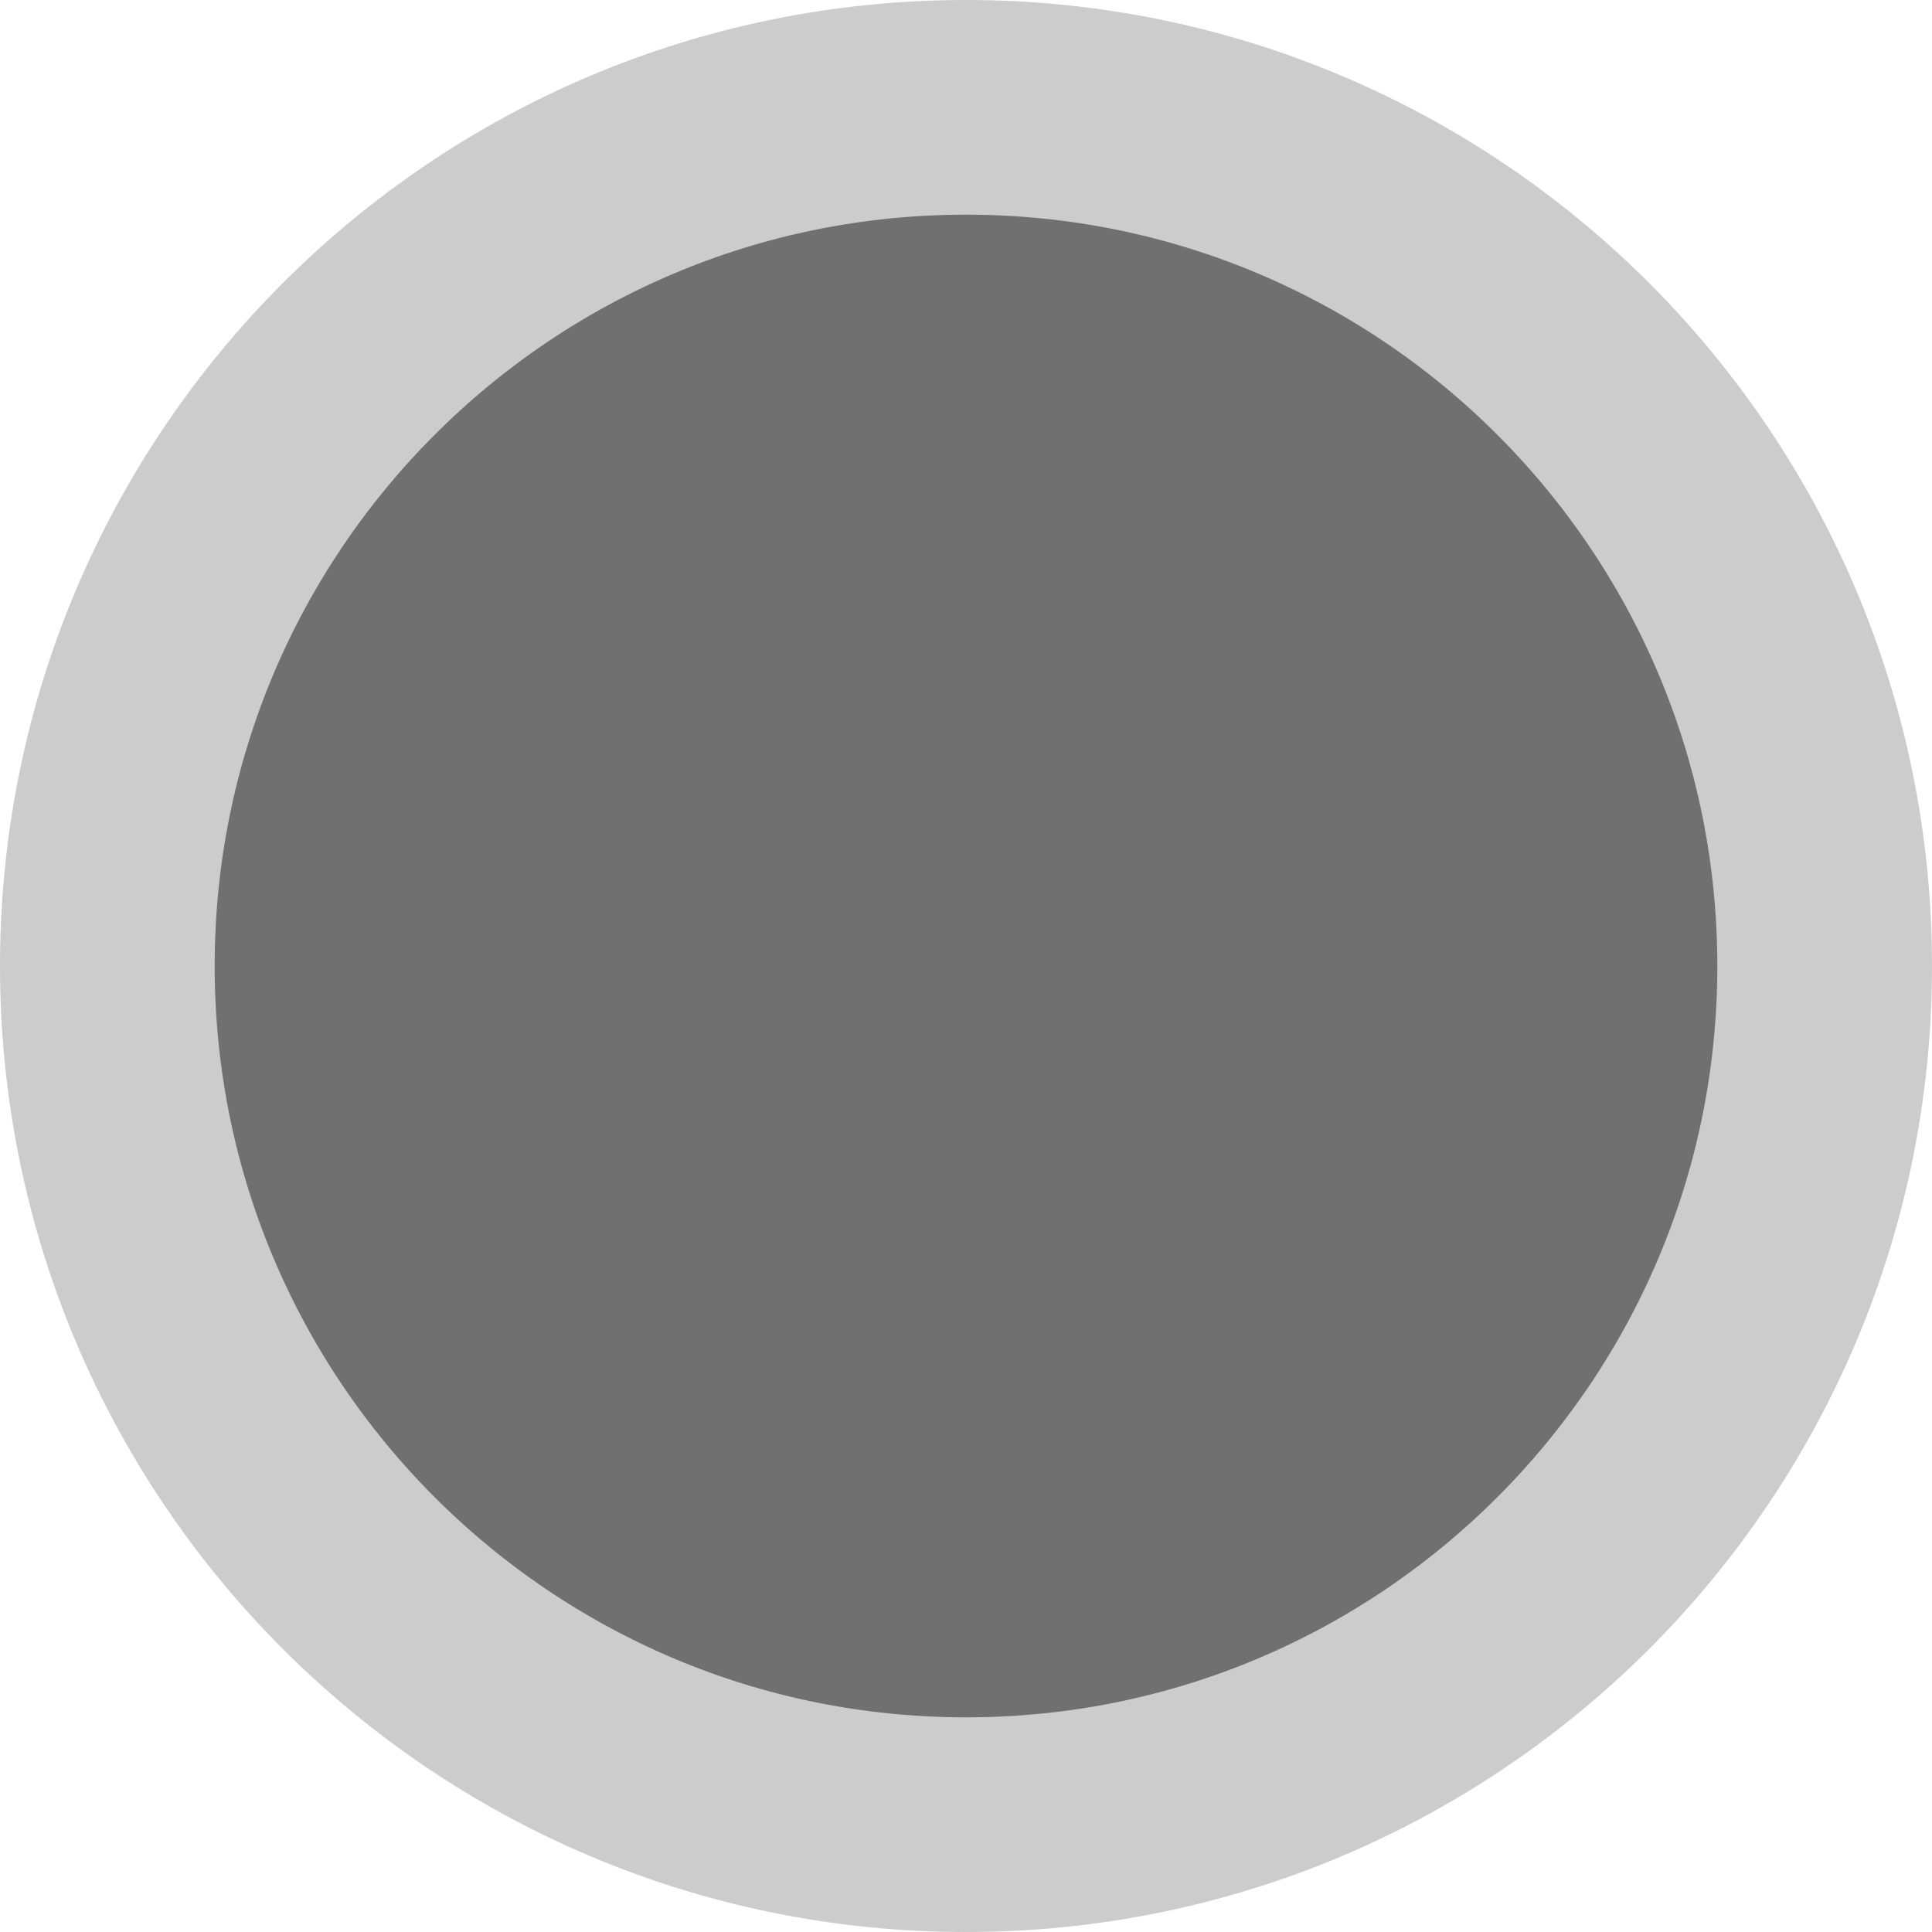
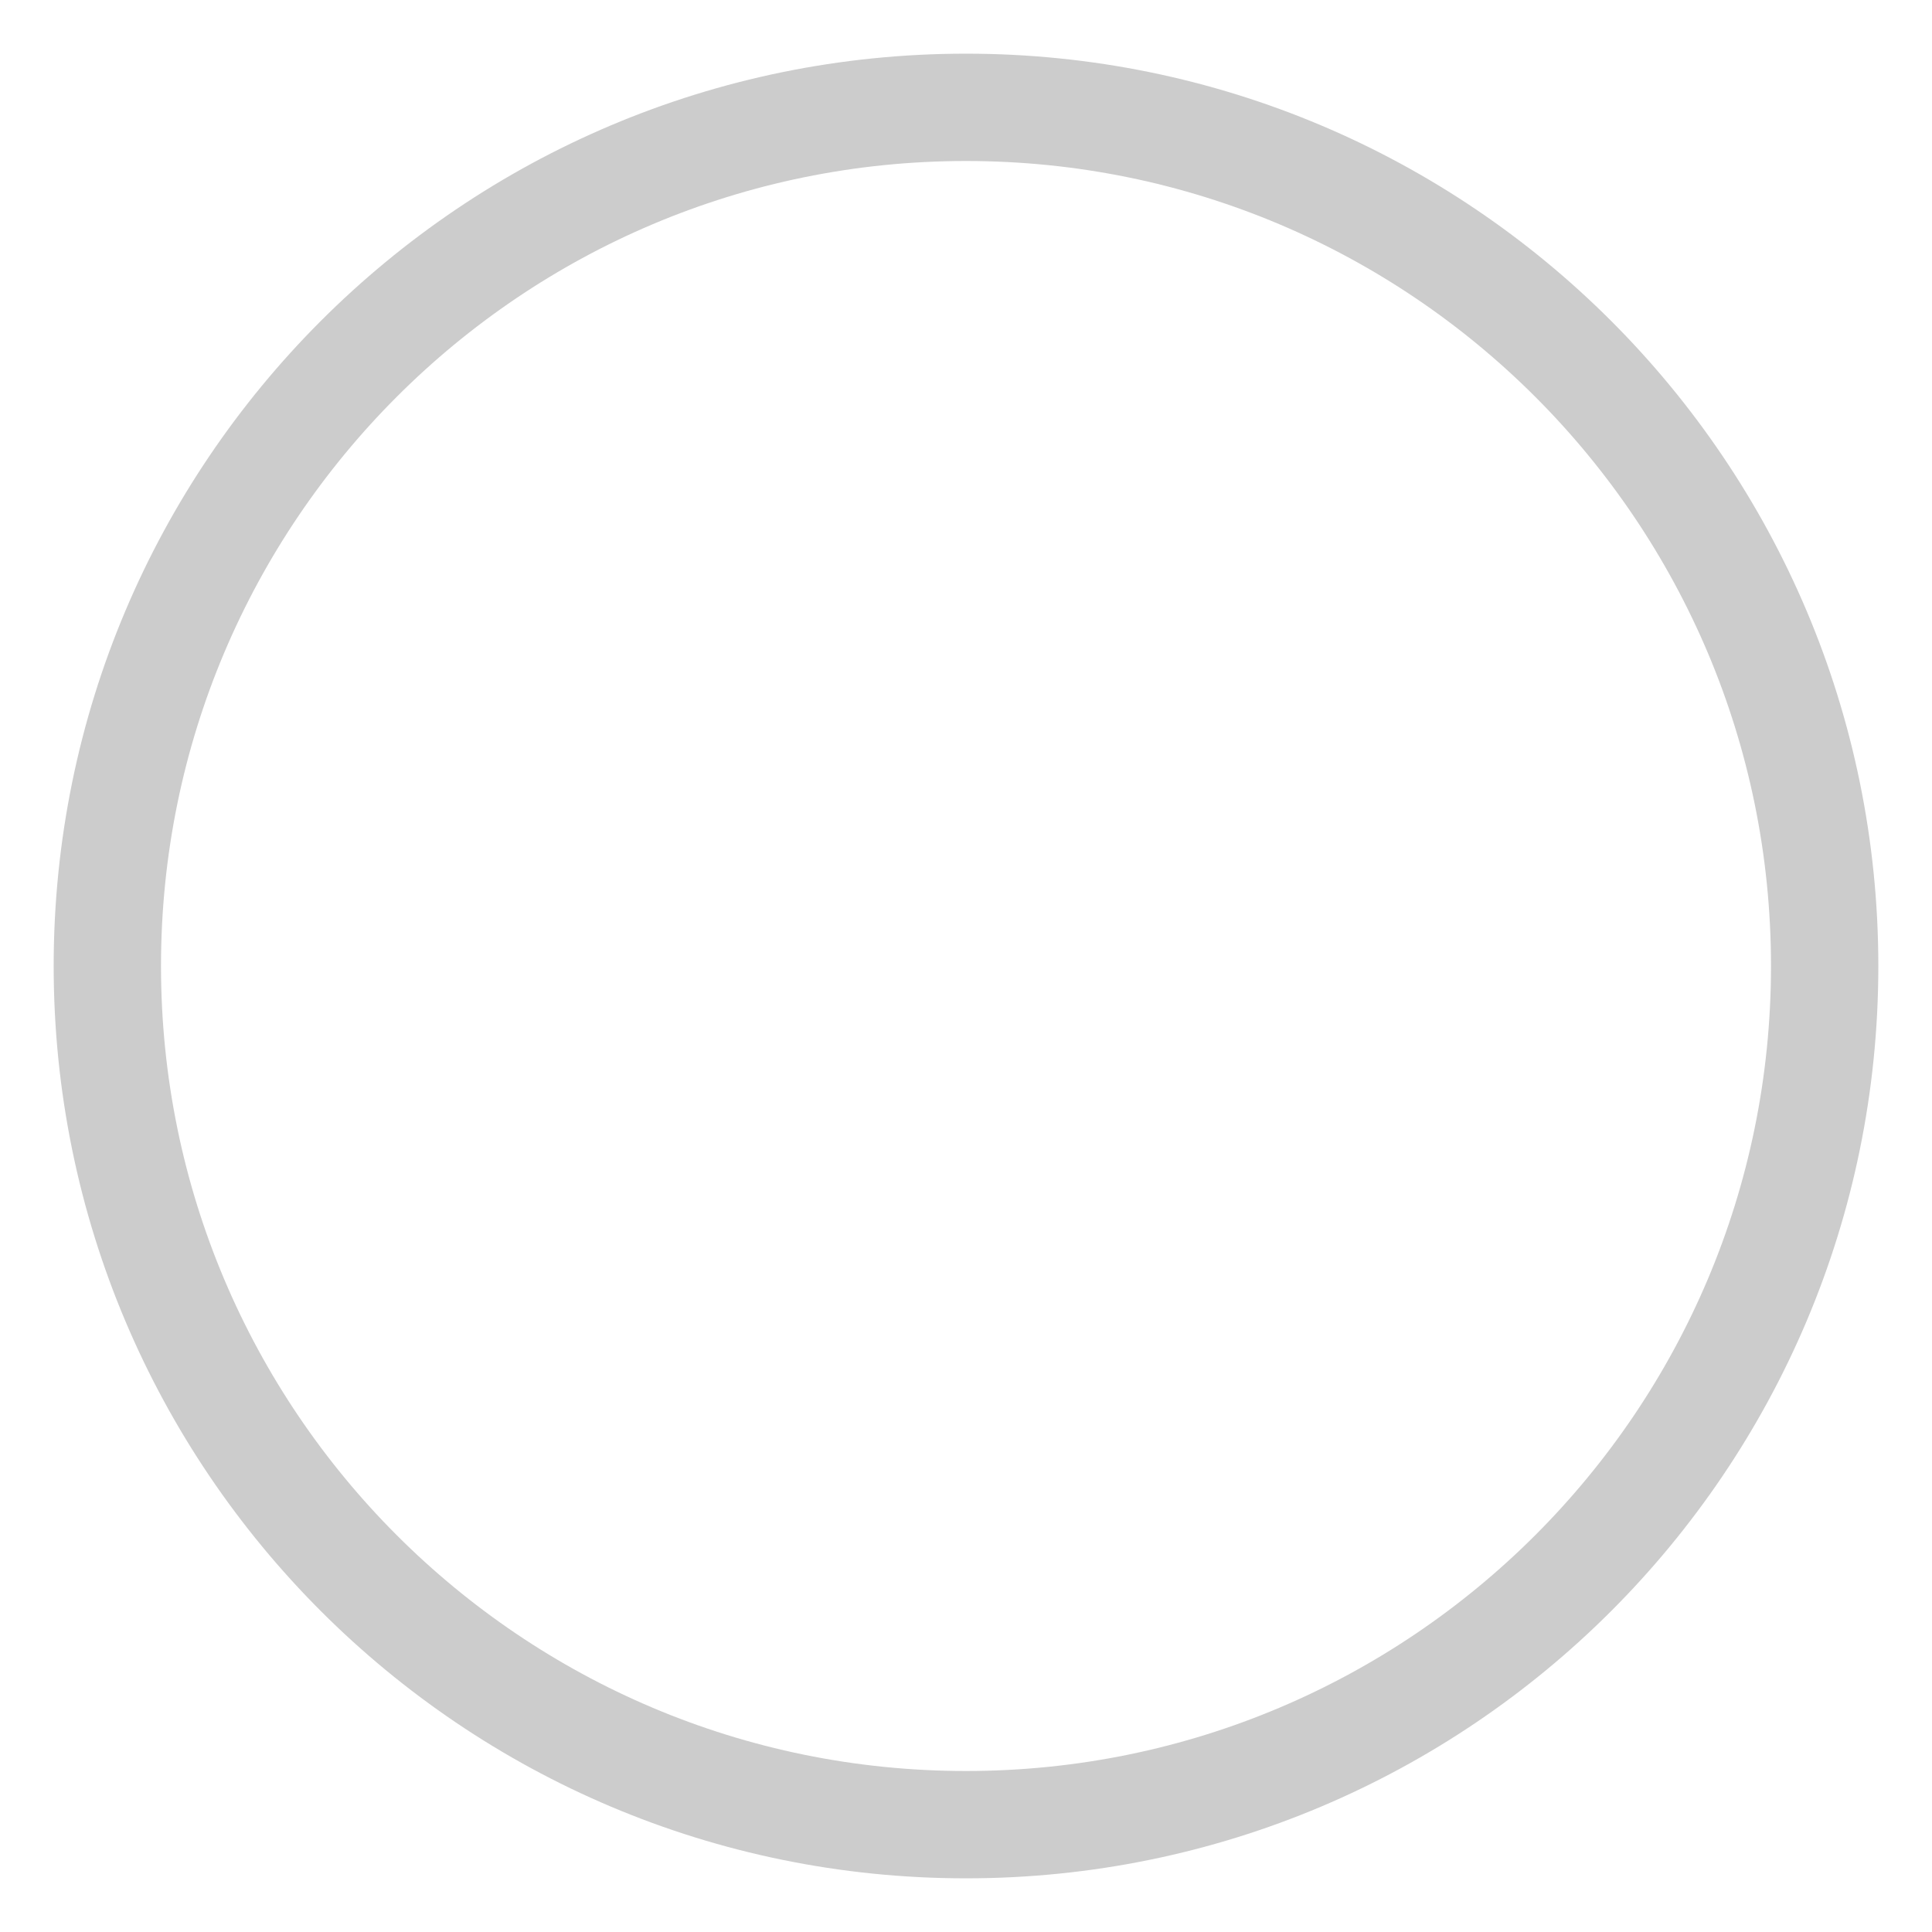
<svg xmlns="http://www.w3.org/2000/svg" width="18px" height="18px" viewBox="0 0 18 18" version="1.1">
-   <g id="Circle" stroke="none" stroke-width="2" fill="none" fill-rule="evenodd" fill-opacity="0.75" stroke-opacity="1">
-     <rect stroke="#CCCCCC" fill="#000000bf" x="1" y="1" width="16" height="16" rx="8" />
+   <g id="Circle" stroke="none" stroke-width="1" fill="none" fill-rule="evenodd" stroke-opacity="1">
+     <rect stroke="#CCCCCC" fill="none" x="1" y="1" width="16" height="16" rx="8" />
  </g>
</svg>
